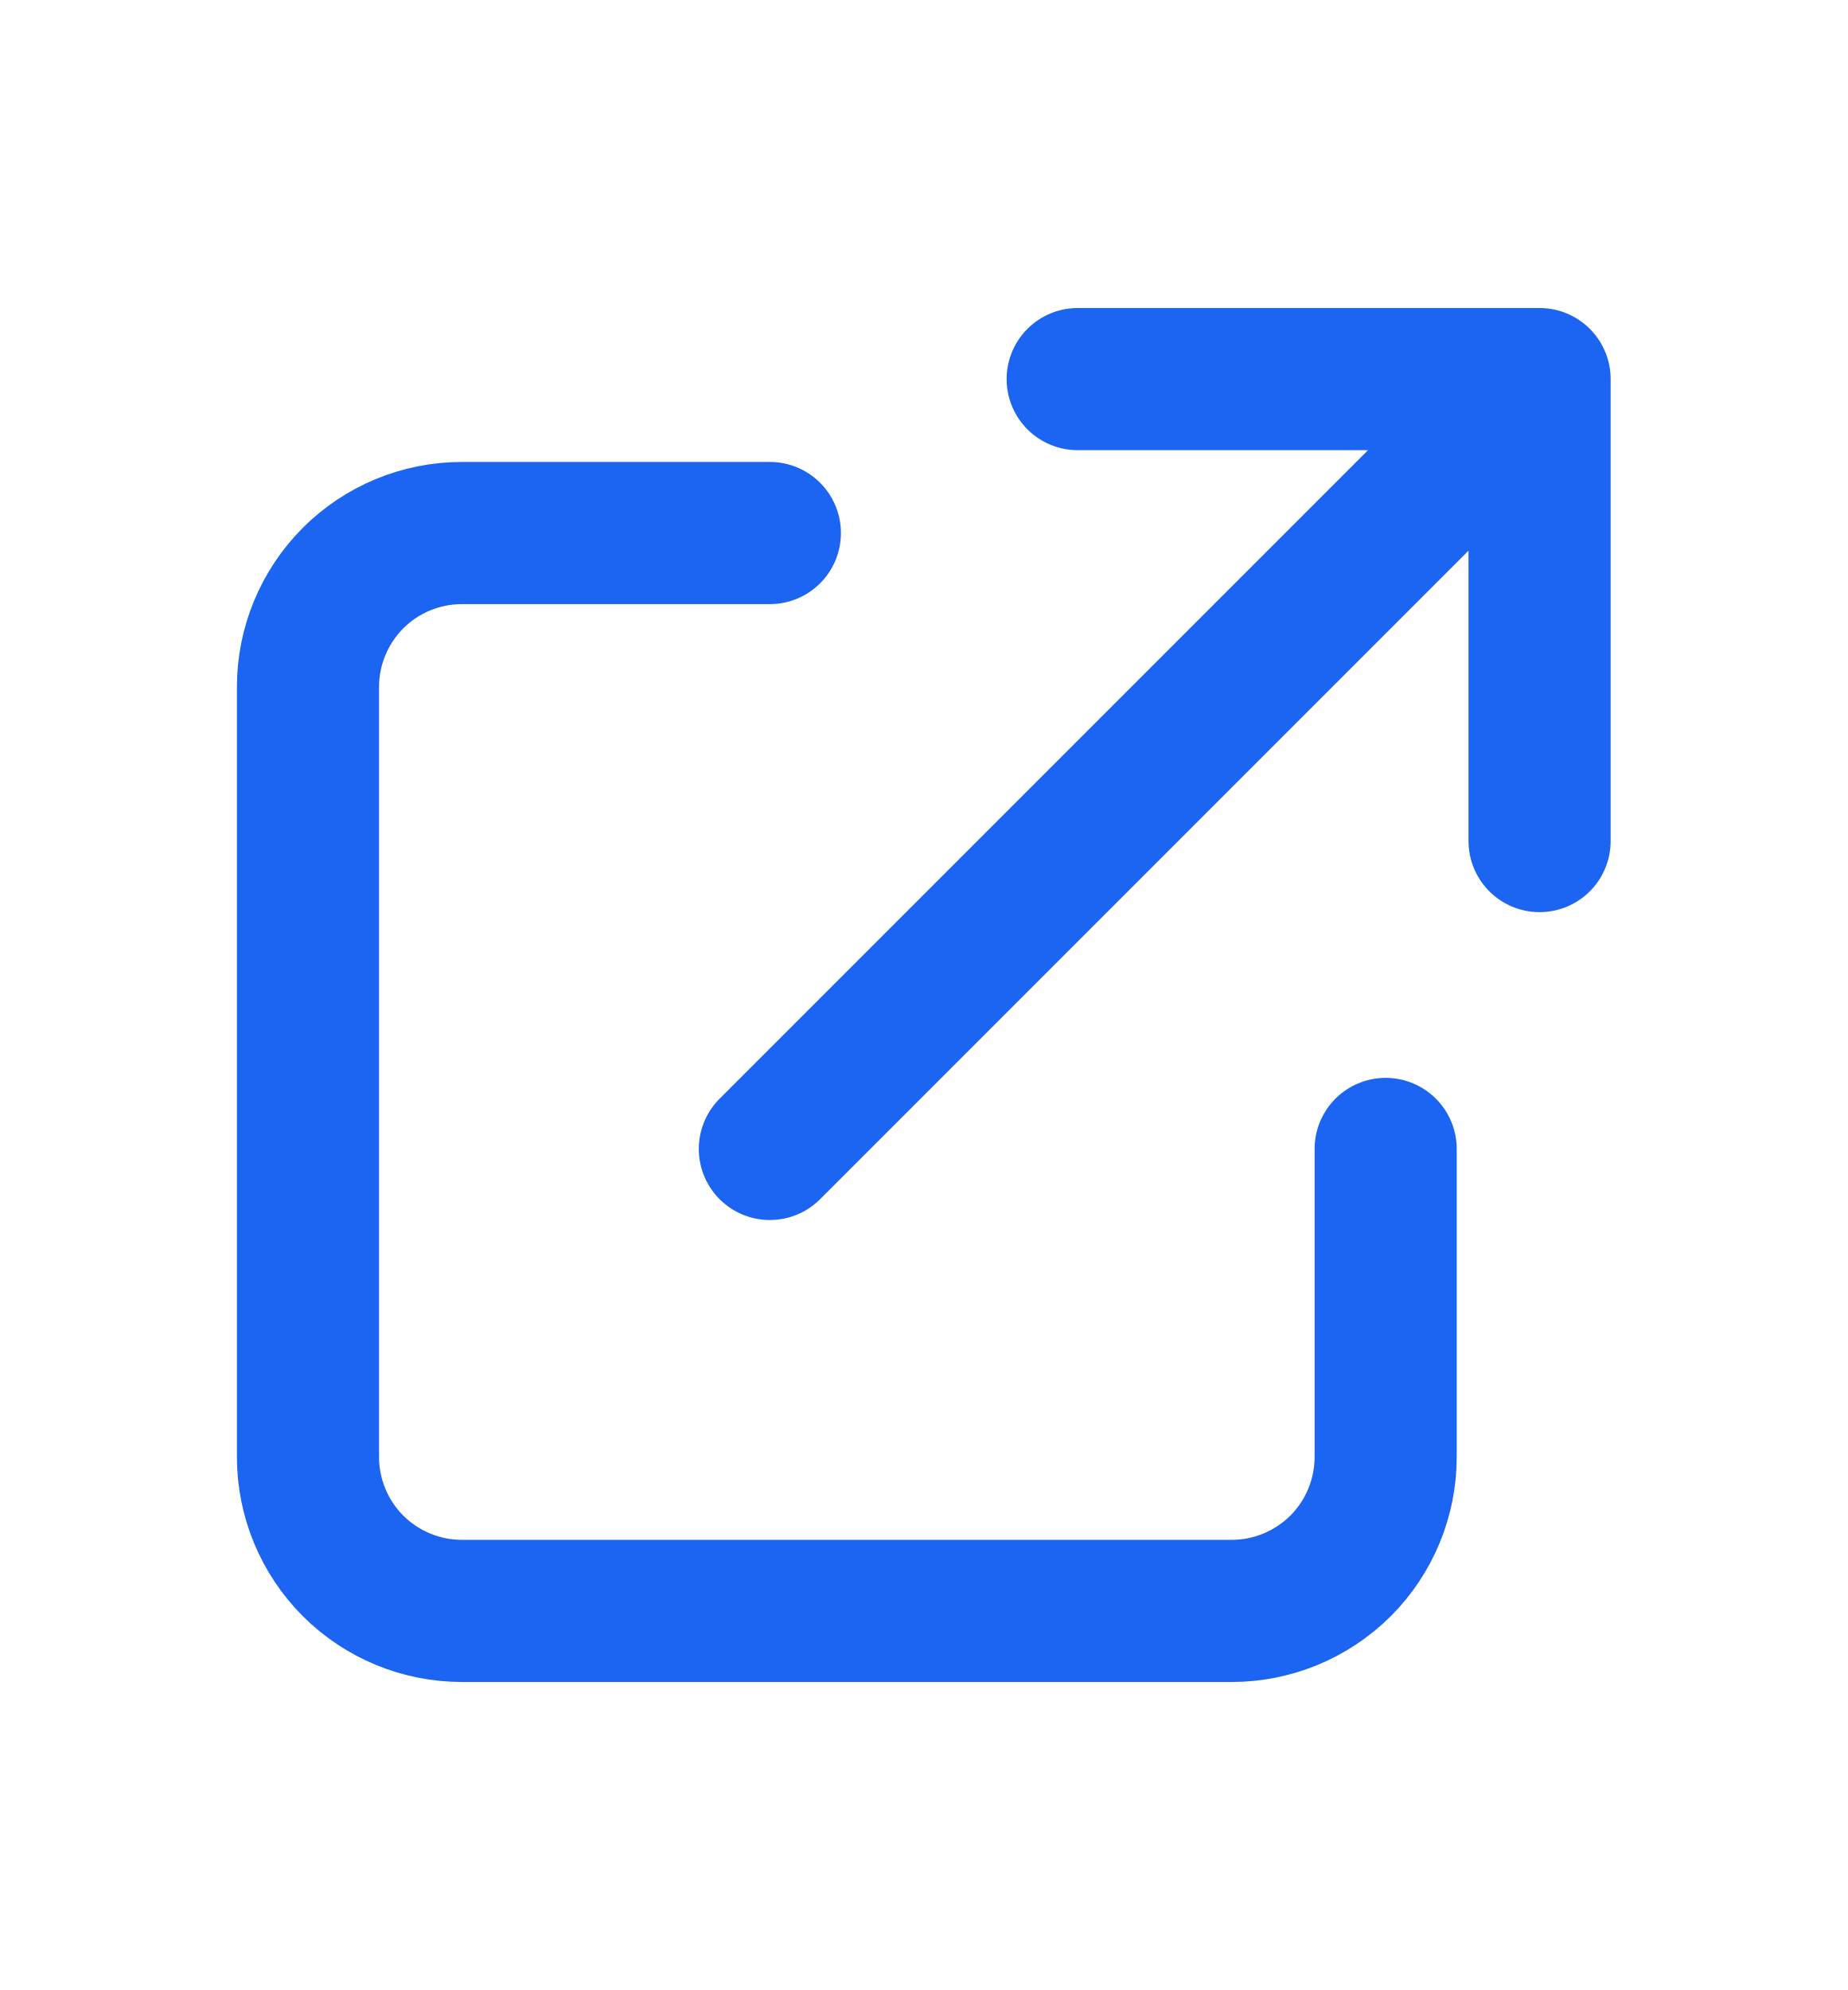
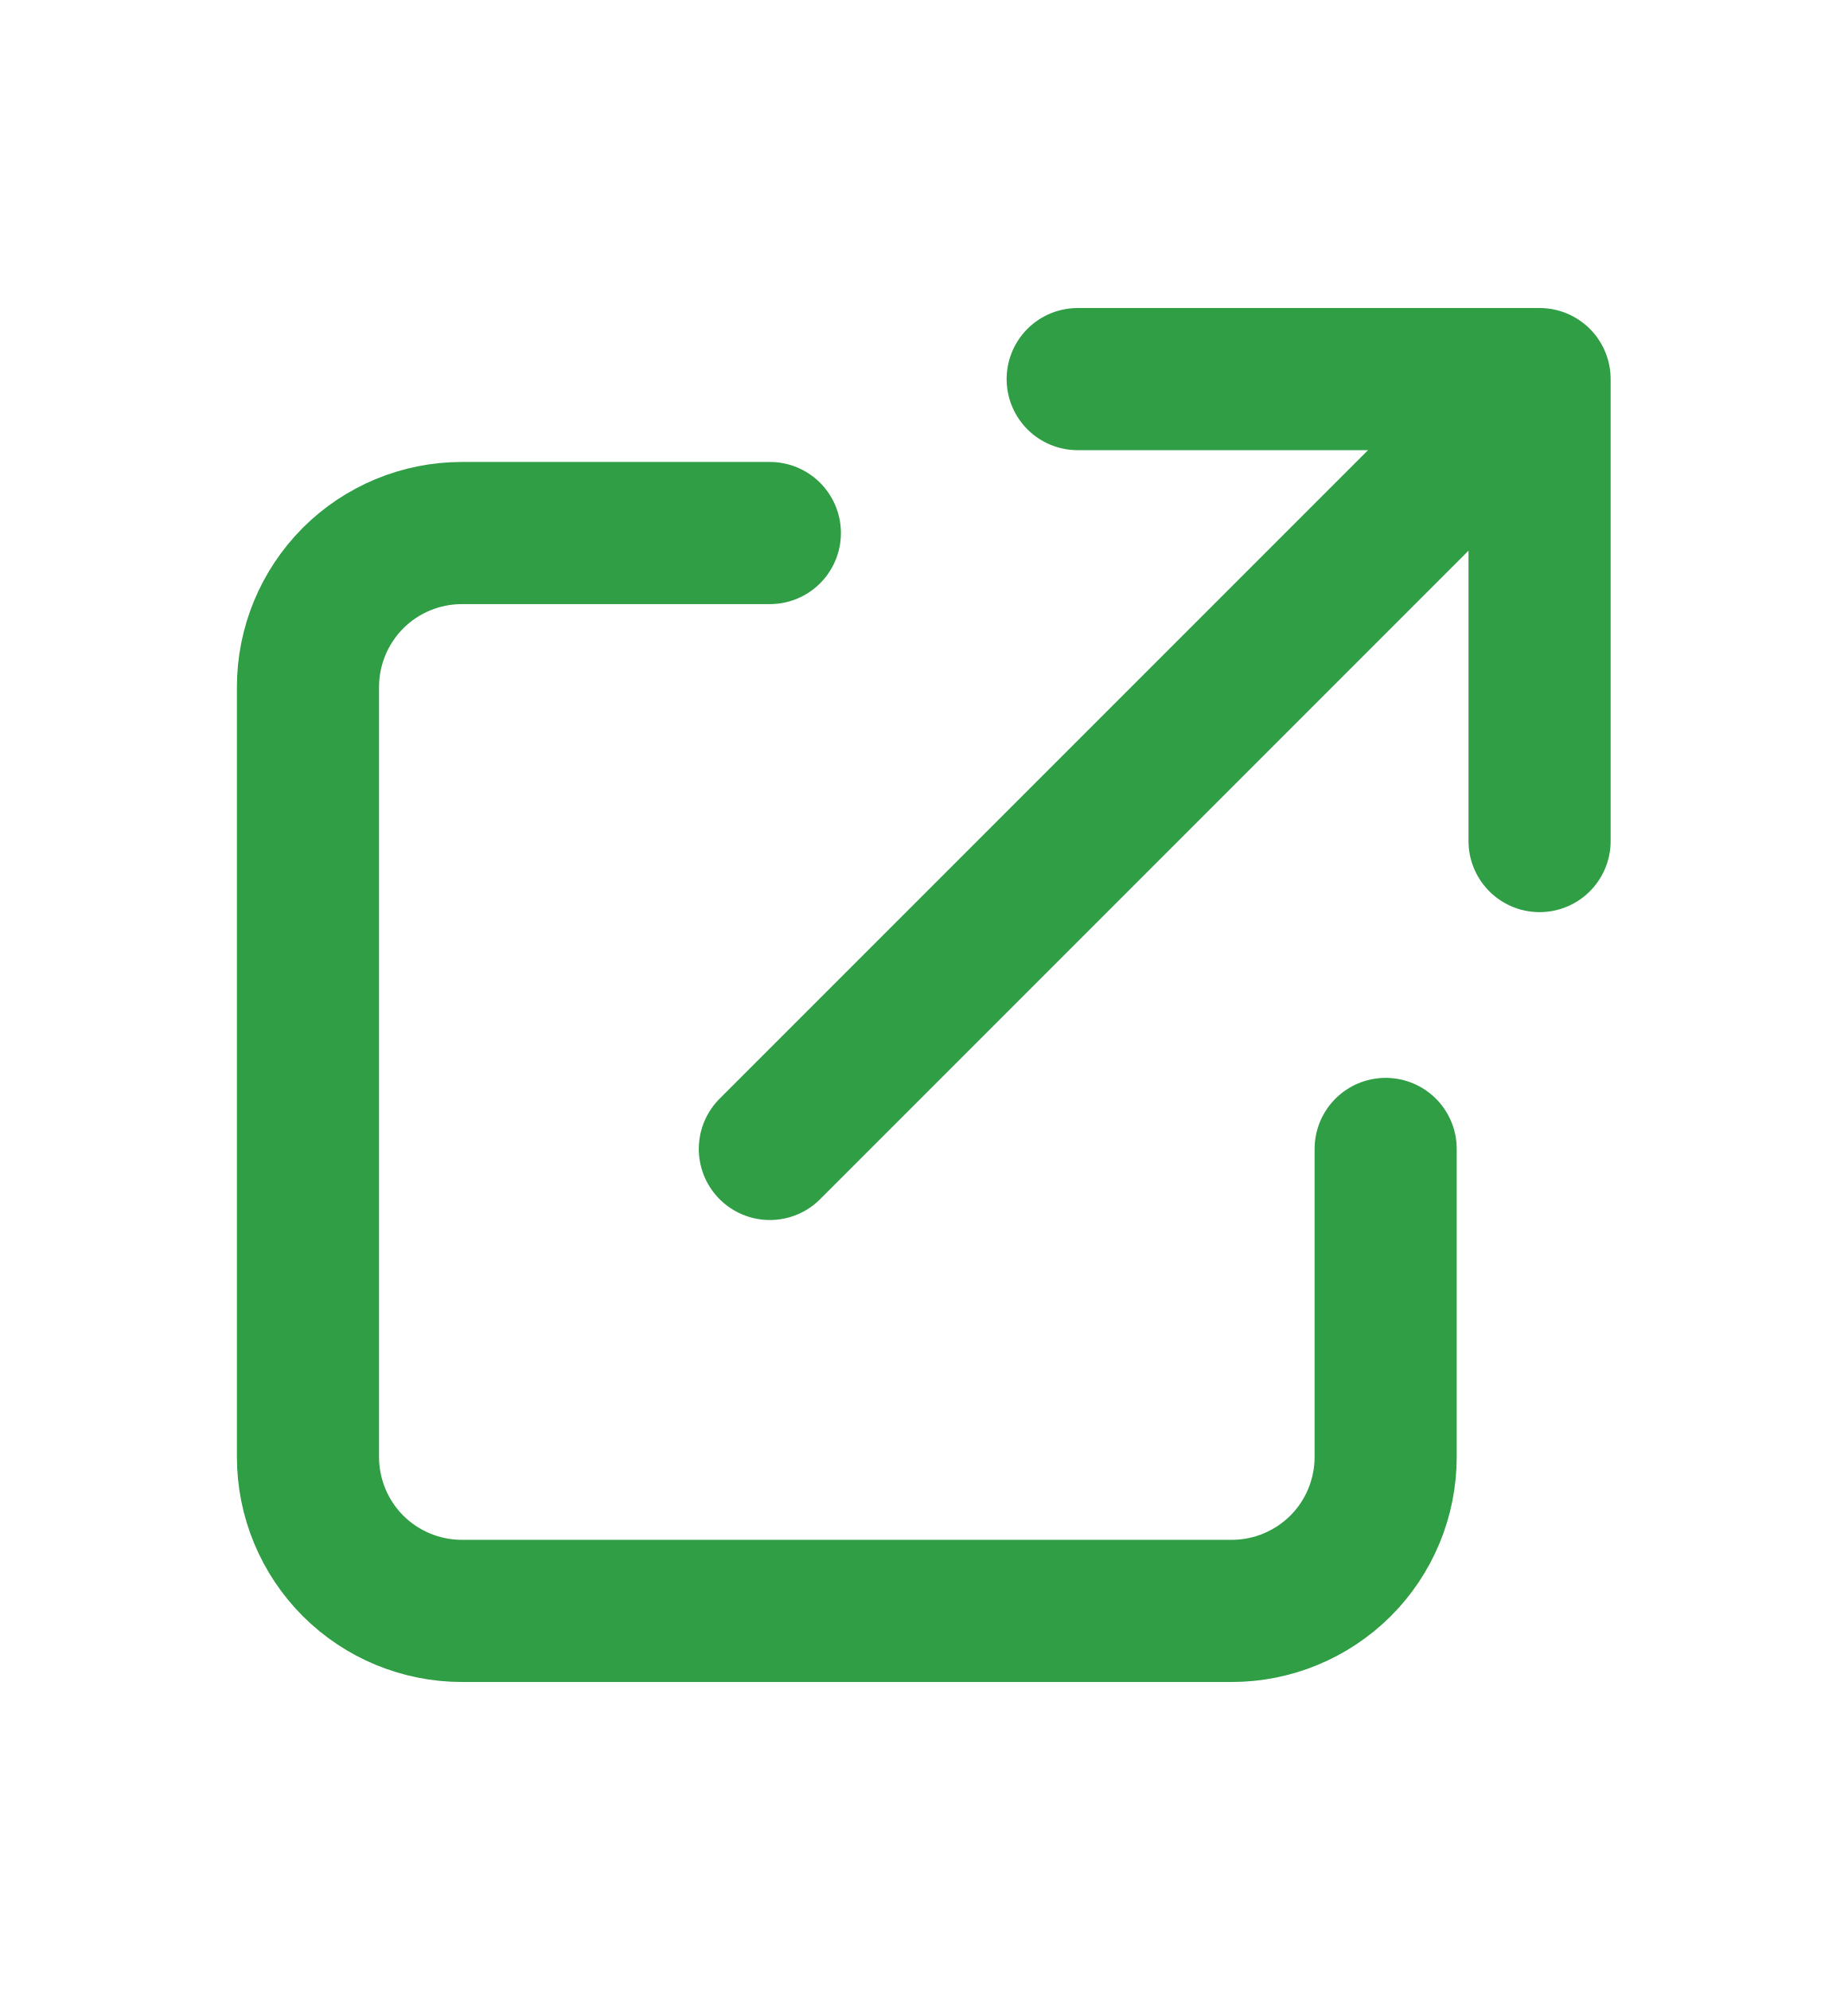
<svg xmlns="http://www.w3.org/2000/svg" width="13" height="14" viewBox="0 0 13 14" fill="none">
-   <path d="M5.417 3.75H3.25C2.963 3.75 2.687 3.864 2.484 4.067C2.281 4.271 2.167 4.546 2.167 4.833V10.25C2.167 10.537 2.281 10.813 2.484 11.016C2.687 11.219 2.963 11.333 3.25 11.333H8.667C8.954 11.333 9.229 11.219 9.433 11.016C9.636 10.813 9.75 10.537 9.75 10.25V8.083M7.583 2.667H10.833M10.833 2.667V5.917M10.833 2.667L5.417 8.083" stroke="#1C64F2" stroke-linecap="round" stroke-linejoin="round" />
+   <path d="M5.417 3.75H3.25C2.963 3.75 2.687 3.864 2.484 4.067C2.281 4.271 2.167 4.546 2.167 4.833V10.25C2.167 10.537 2.281 10.813 2.484 11.016C2.687 11.219 2.963 11.333 3.25 11.333H8.667C8.954 11.333 9.229 11.219 9.433 11.016C9.636 10.813 9.75 10.537 9.75 10.25V8.083M7.583 2.667H10.833M10.833 2.667V5.917M10.833 2.667L5.417 8.083" stroke=" #2F9E44" stroke-linecap="round" stroke-linejoin="round" />
</svg>
